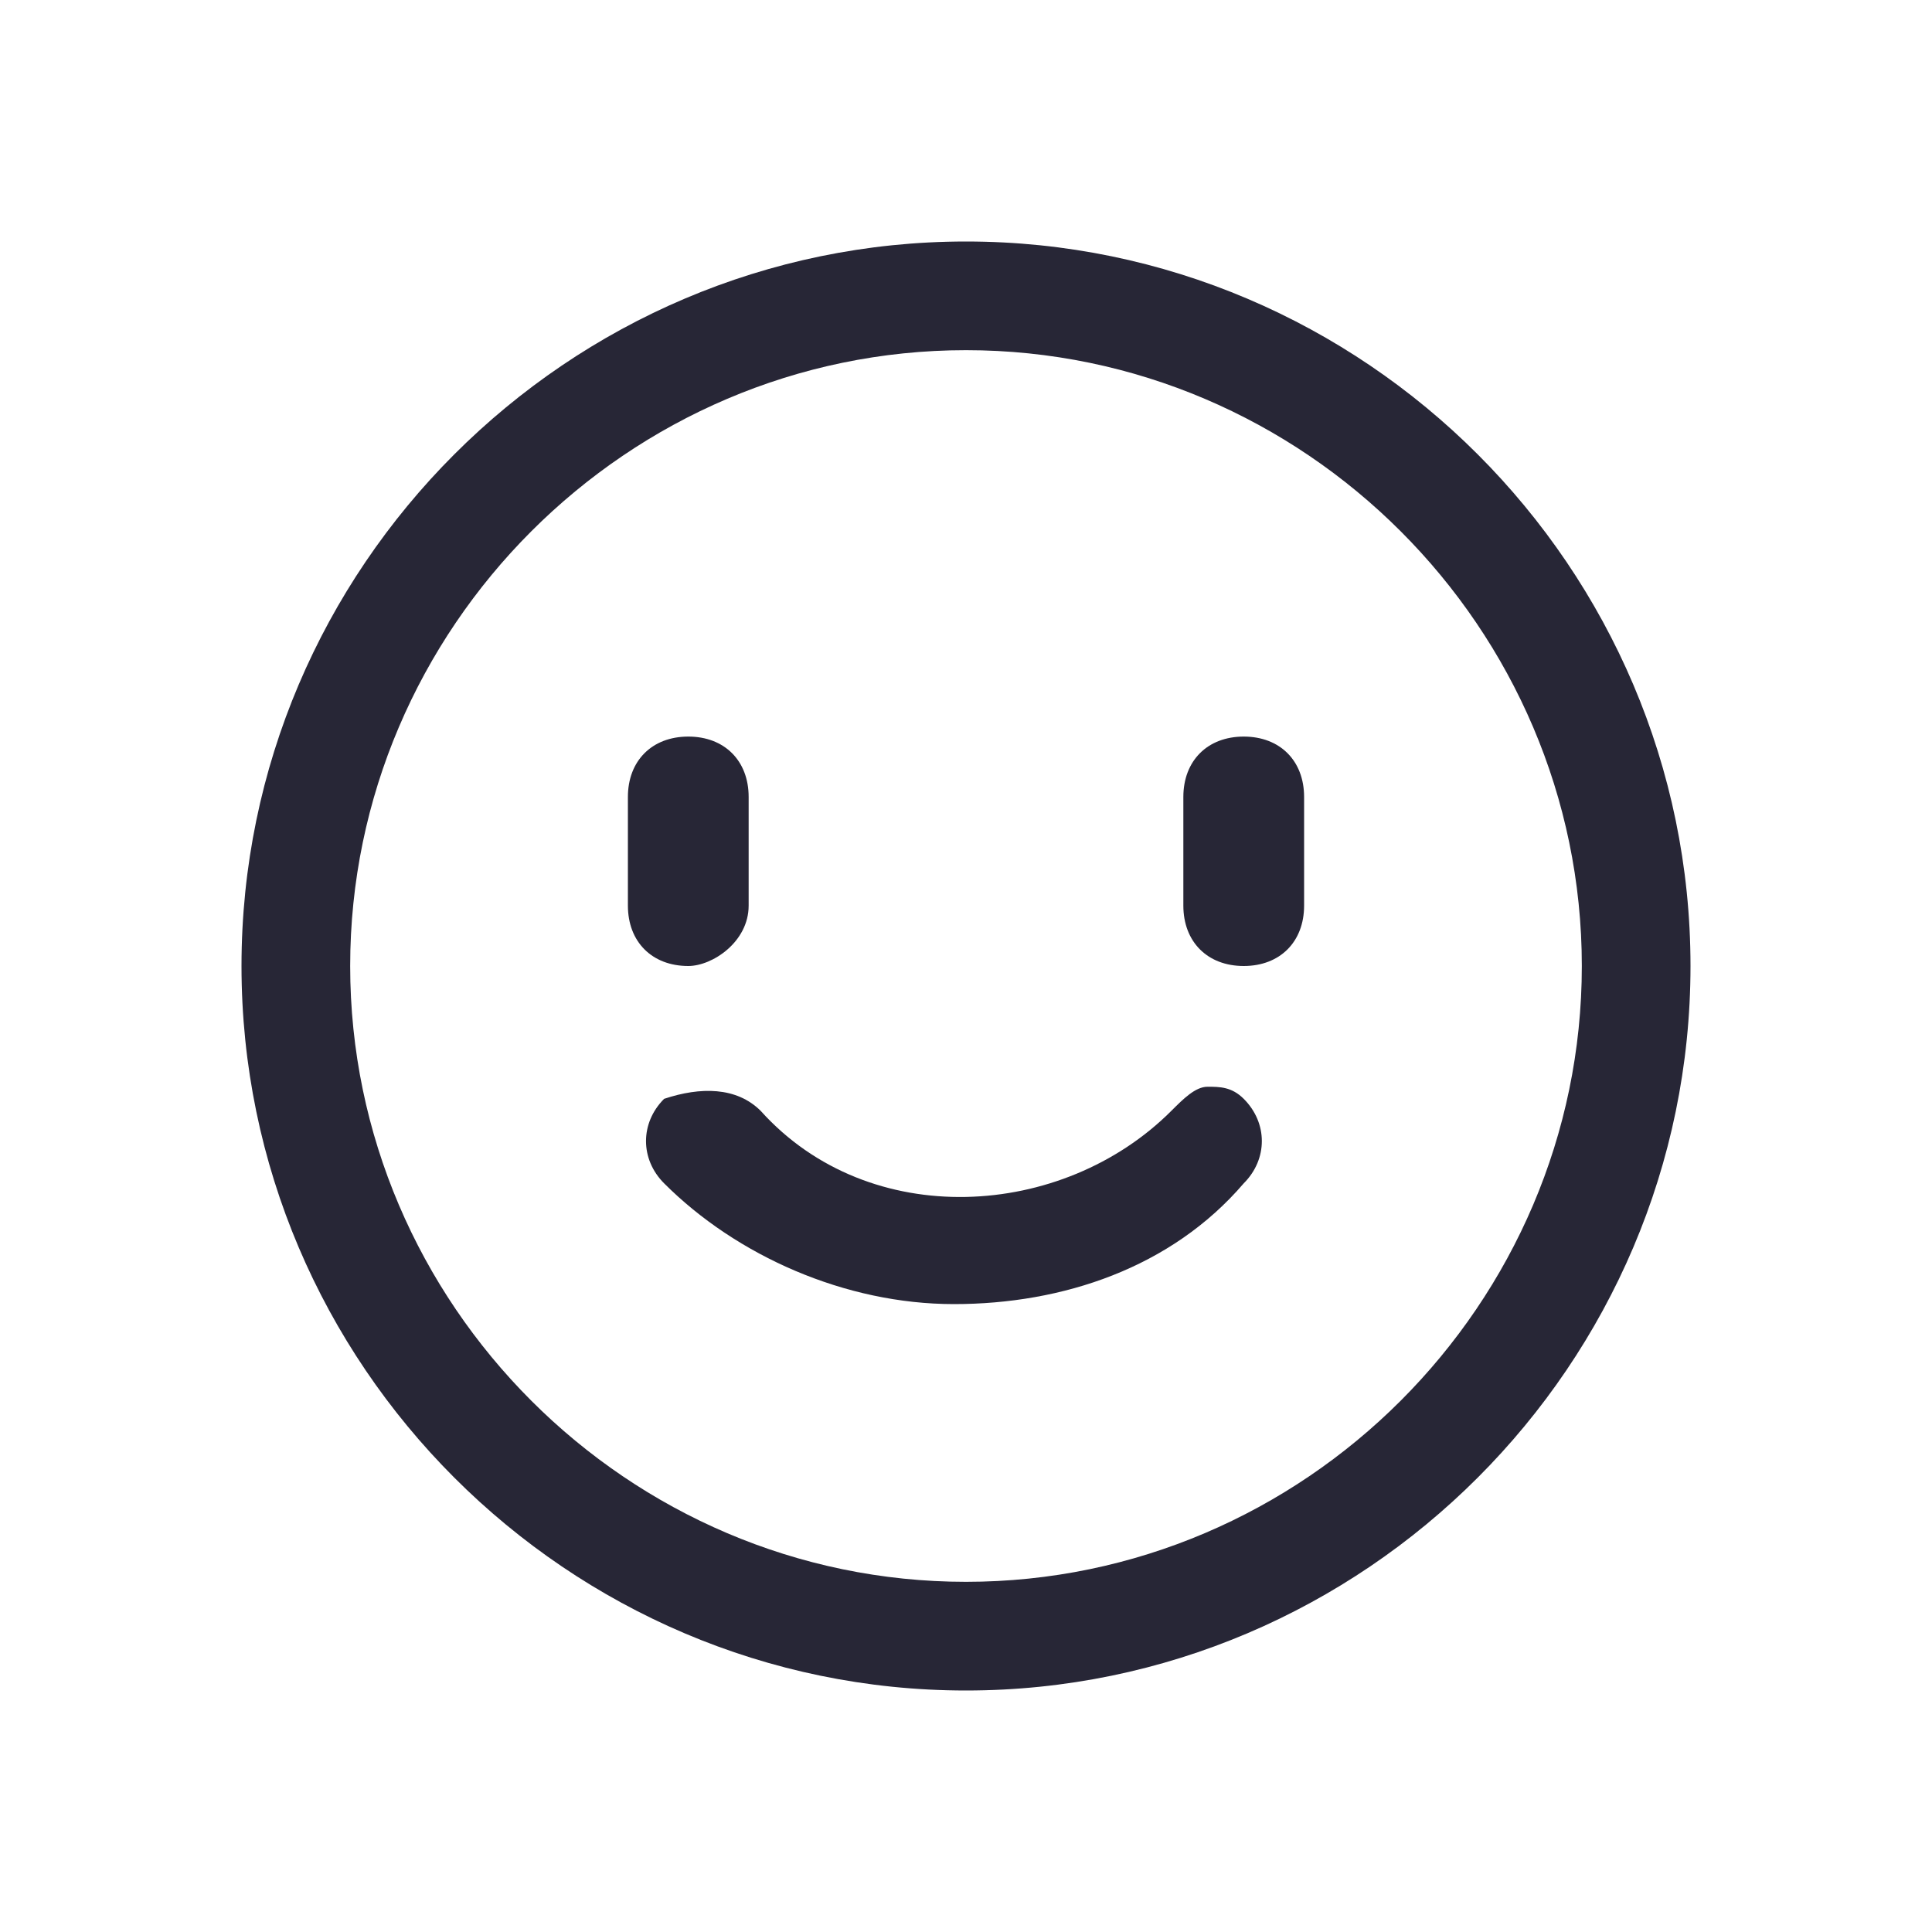
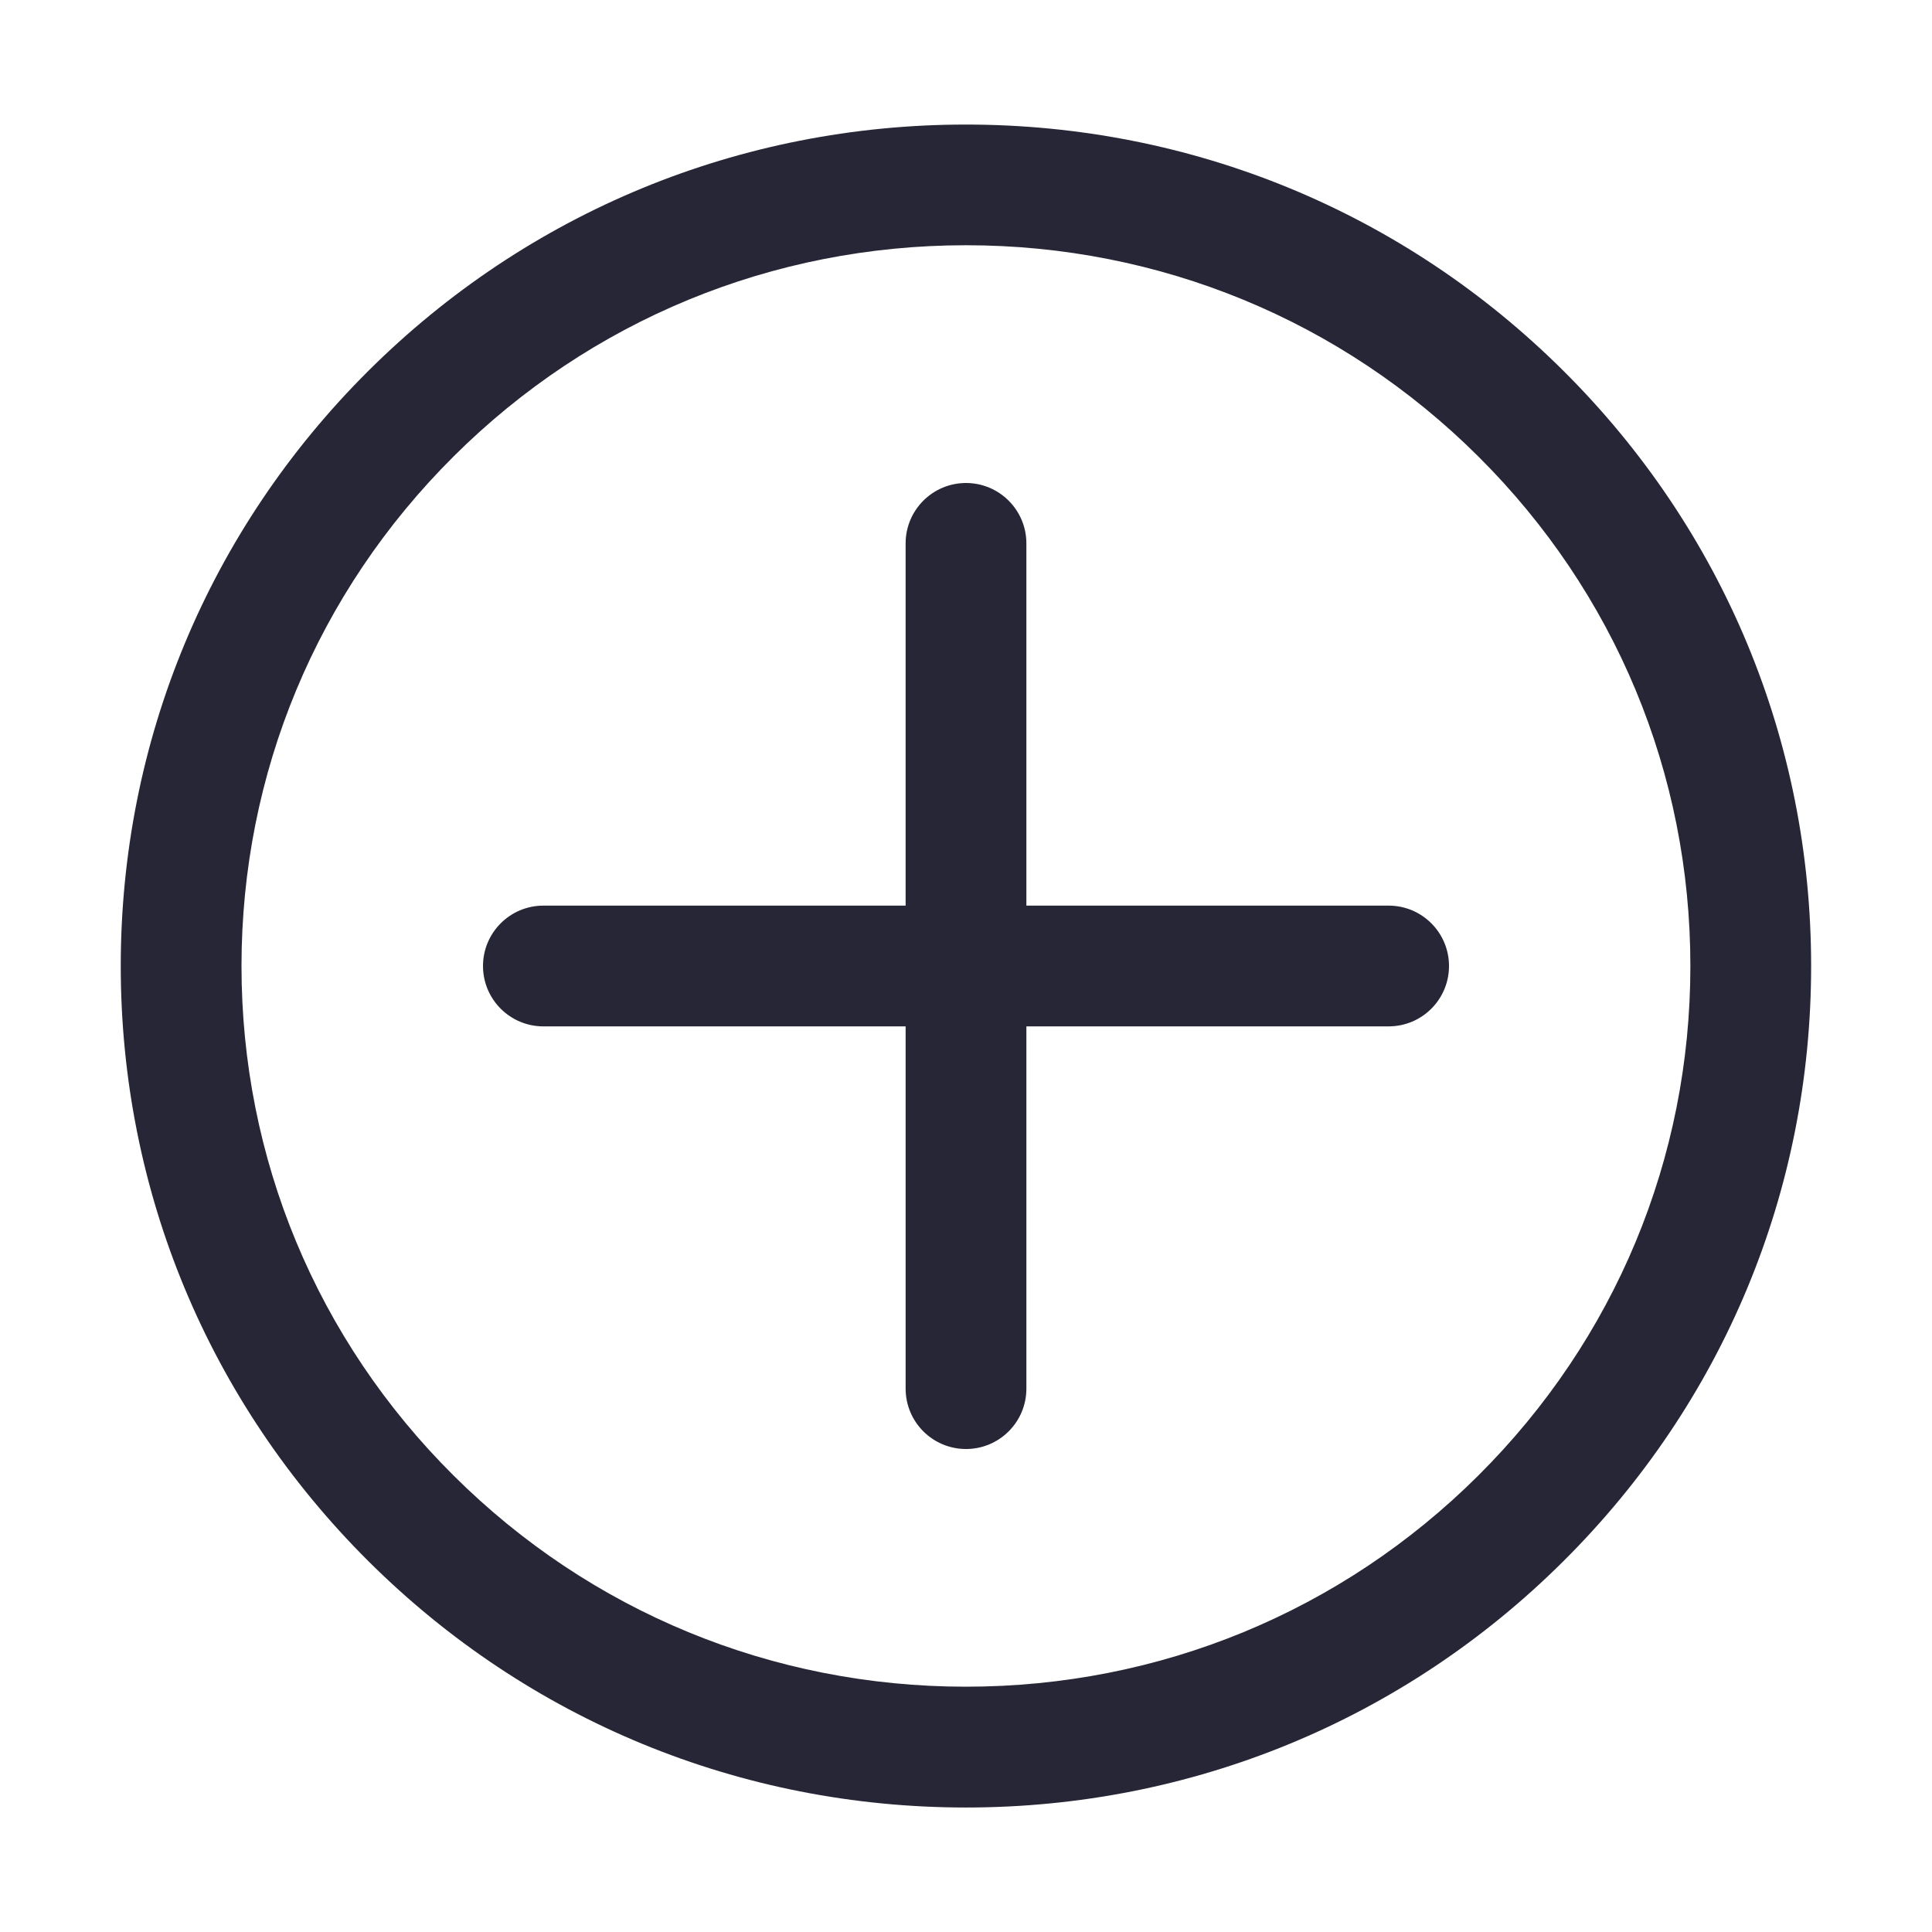
<svg xmlns="http://www.w3.org/2000/svg" version="1.1" width="200" height="200" viewBox="0 0 200 200">
  <defs>
    <style type="text/css">
@font-face {
  font-family: "ifont";
  src: url("//at.alicdn.com/t/font_1442373896_4754455.eot?#iefix") format("embedded-opentype"), url("//at.alicdn.com/t/font_1442373896_4754455.woff") format("woff"), url("//at.alicdn.com/t/font_1442373896_4754455.ttf") format("truetype"), url("//at.alicdn.com/t/font_1442373896_4754455.svg#ifont") format("svg");
}

</style>
  </defs>
  <g class="transform-group">
    <g transform="scale(0.1953125, 0.1953125)">
-       <path d="M512 896c-211.2 0-384-172.8-384-384s172.8-384 384-384 384 172.8 384 384S723.2 896 512 896zM512 185.6C332.8 185.6 185.6 332.8 185.6 512c0 179.2 147.2 326.4 326.4 326.4 179.2 0 326.4-147.2 326.4-326.4C838.4 332.8 691.2 185.6 512 185.6zM396.8 480C396.8 499.2 377.6 512 364.8 512l0 0C345.6 512 332.8 499.2 332.8 480L332.8 422.4c0-19.2 12.8-32 32-32l0 0c19.2 0 32 12.8 32 32L396.8 480zM691.2 480c0 19.2-12.8 32-32 32l0 0c-19.2 0-32-12.8-32-32L627.2 422.4c0-19.2 12.8-32 32-32l0 0c19.2 0 32 12.8 32 32L691.2 480zM640 576c6.4 0 12.8 0 19.2 6.4 12.8 12.8 12.8 32 0 44.8-38.4 44.8-96 64-153.6 64-57.6 0-115.2-25.6-153.6-64-12.8-12.8-12.8-32 0-44.8C371.2 576 390.4 576 403.2 588.8c57.6 64 160 57.6 217.6 0C627.2 582.4 633.6 576 640 576z" fill="#272636" />
+       <path d="M512 958.017c-119.648 0-232.129-46.368-316.737-130.56-84.641-84.255-131.263-196.256-131.263-315.455 0-119.168 46.624-231.2 131.232-315.424 84.608-84.192 197.088-130.56 316.737-130.56s232.129 46.368 316.704 130.56c84.672 84.224 131.263 196.256 131.263 315.392 0.033 119.199-46.592 231.233-131.263 315.455C744.129 911.616 631.648 958.017 512 958.017zM512 129.983c-102.624 0-199.072 39.743-271.583 111.937-72.481 72.128-112.417 168.063-112.417 270.08s39.903 197.952 112.384 270.047c72.512 72.192 168.96 111.937 271.583 111.937 102.593 0 199.072-39.743 271.583-111.937 72.481-72.161 112.417-168.063 112.384-270.08 0-102.016-39.903-197.919-112.384-270.016C711.072 169.76 614.593 129.983 512 129.983zM736.001 480.001 544.001 480.001 544.001 288.001c0-17.665-14.336-32.001-32.001-32.001s-32.001 14.336-32.001 32.001l0 192L288.001 480.001c-17.665 0-32.001 14.336-32.001 32.001s14.336 32.001 32.001 32.001l192 0 0 192c0 17.696 14.336 32.001 32.001 32.001s32.001-14.303 32.001-32.001L544.003 544.001l192 0c17.696 0 32.001-14.336 32.001-32.001S753.697 480.001 736.001 480.001z" fill="#272636" />
    </g>
  </g>
</svg>
